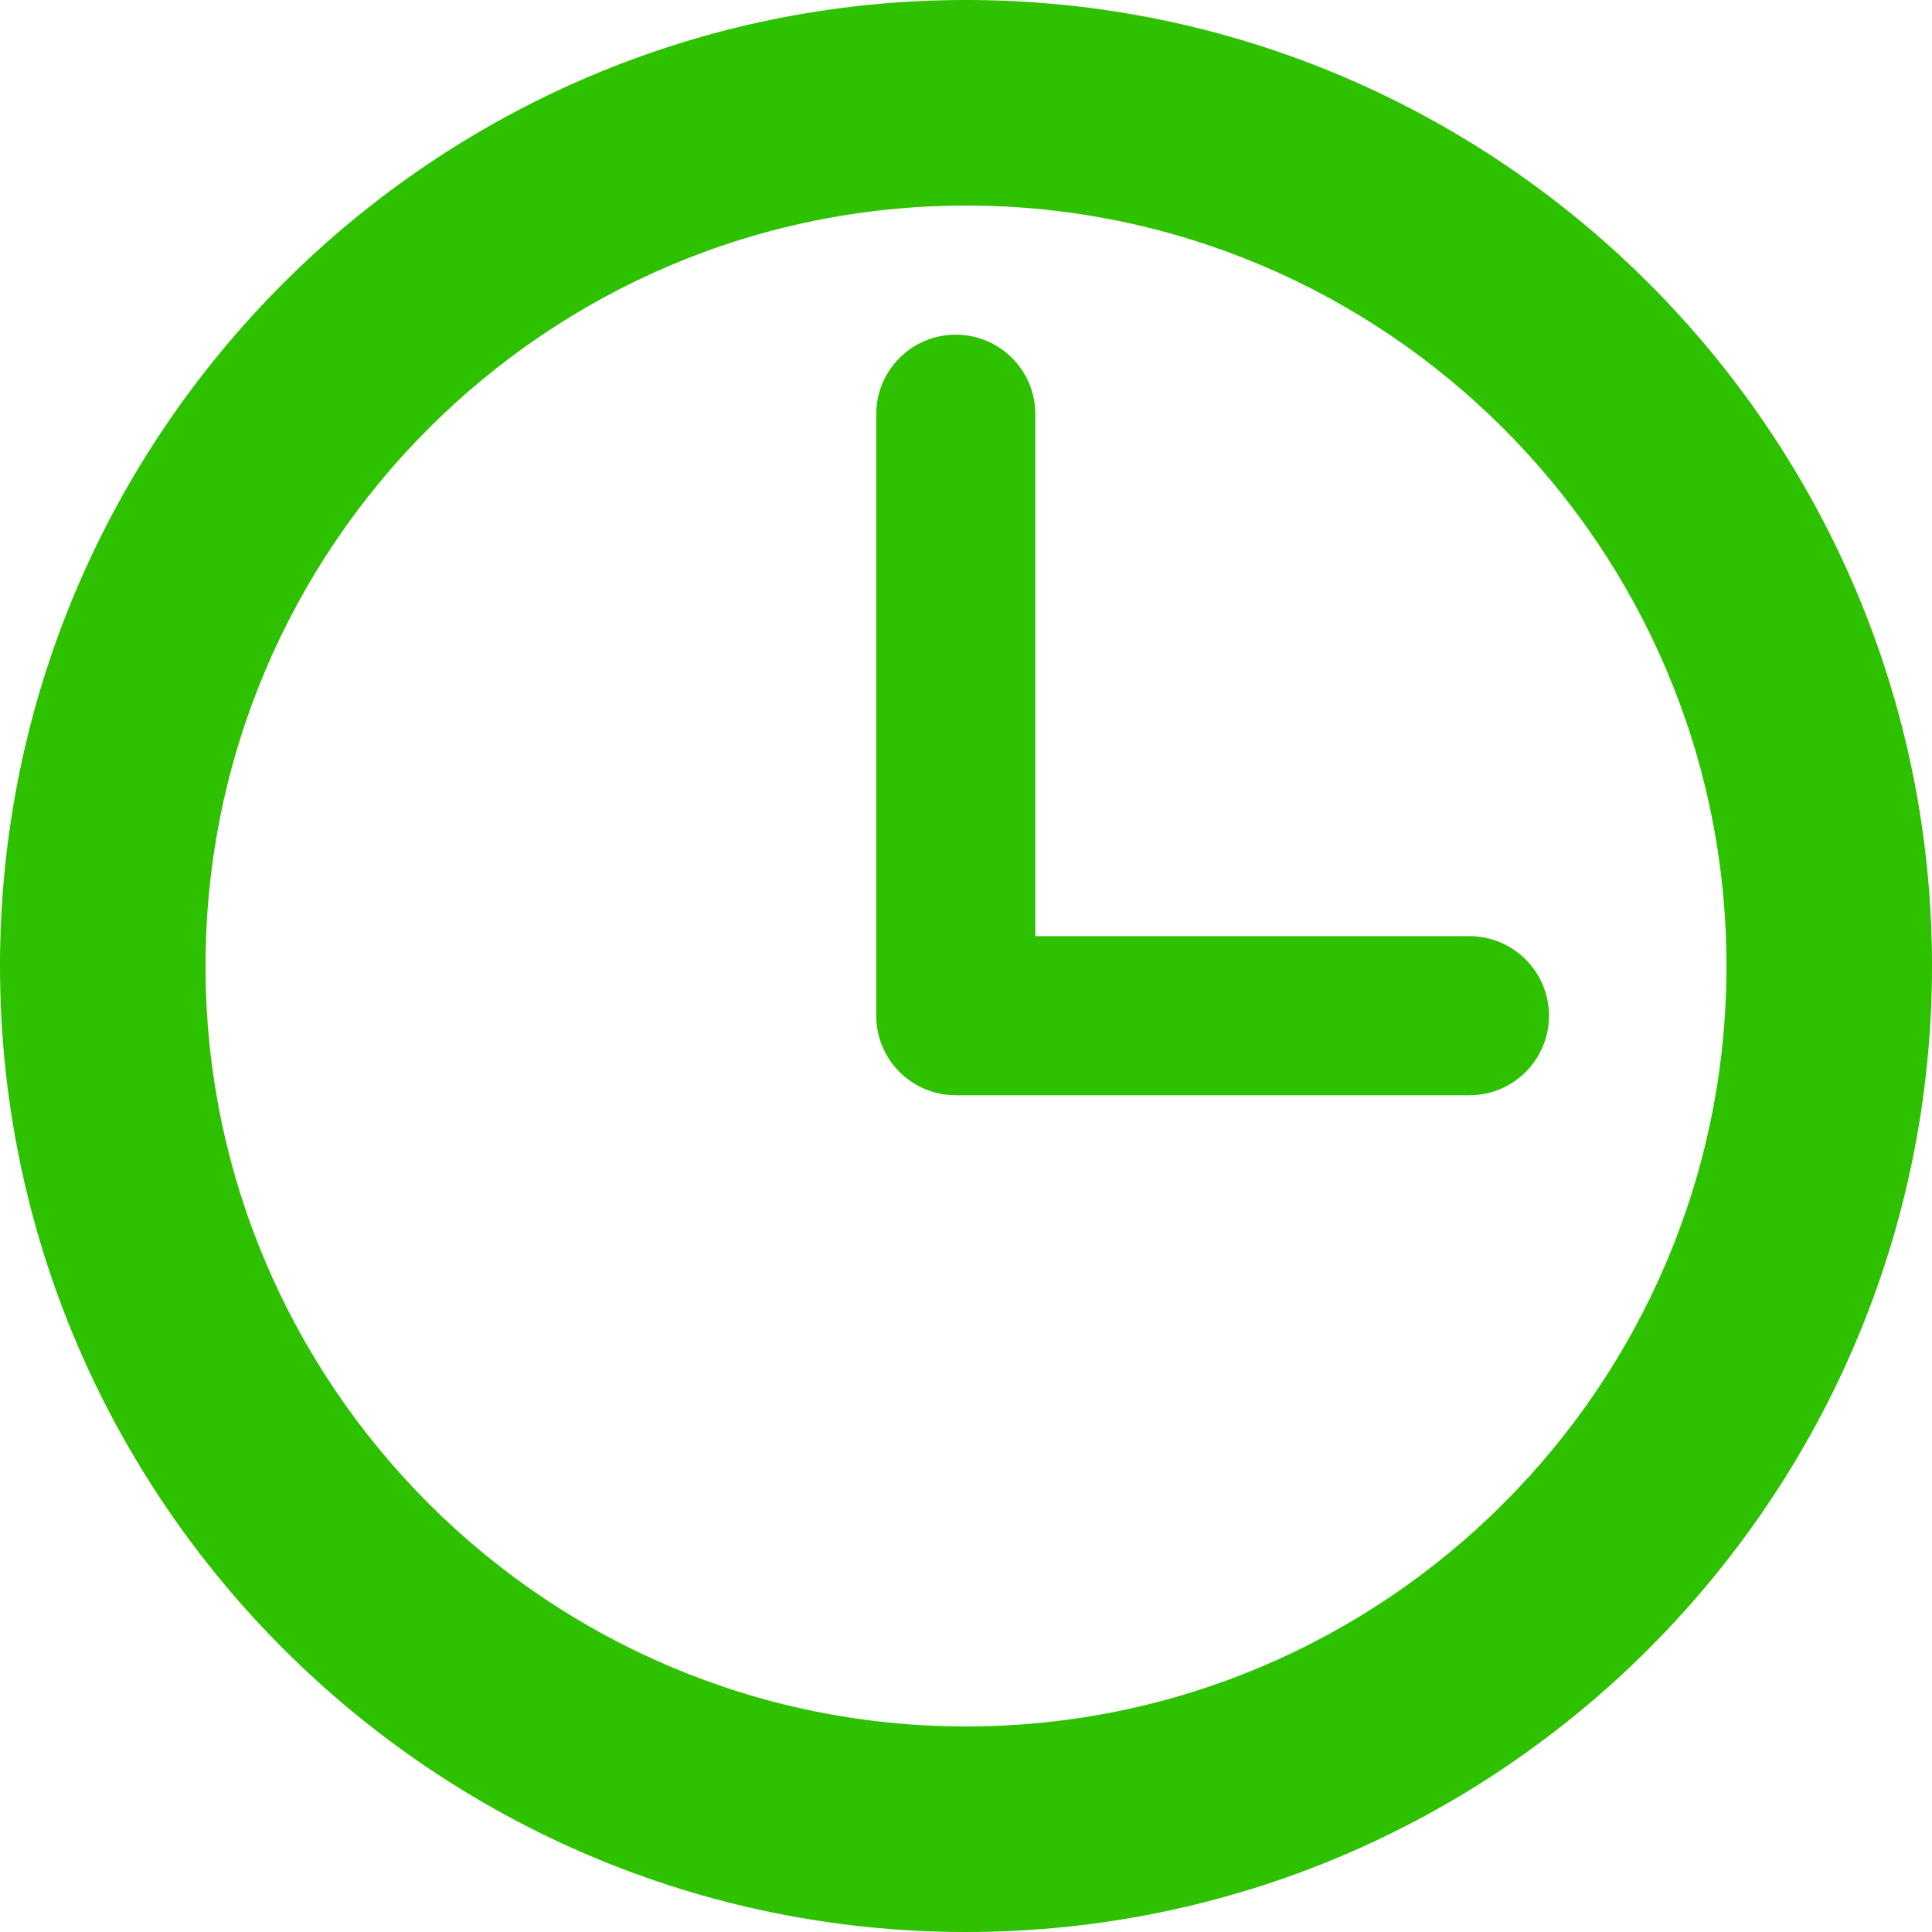
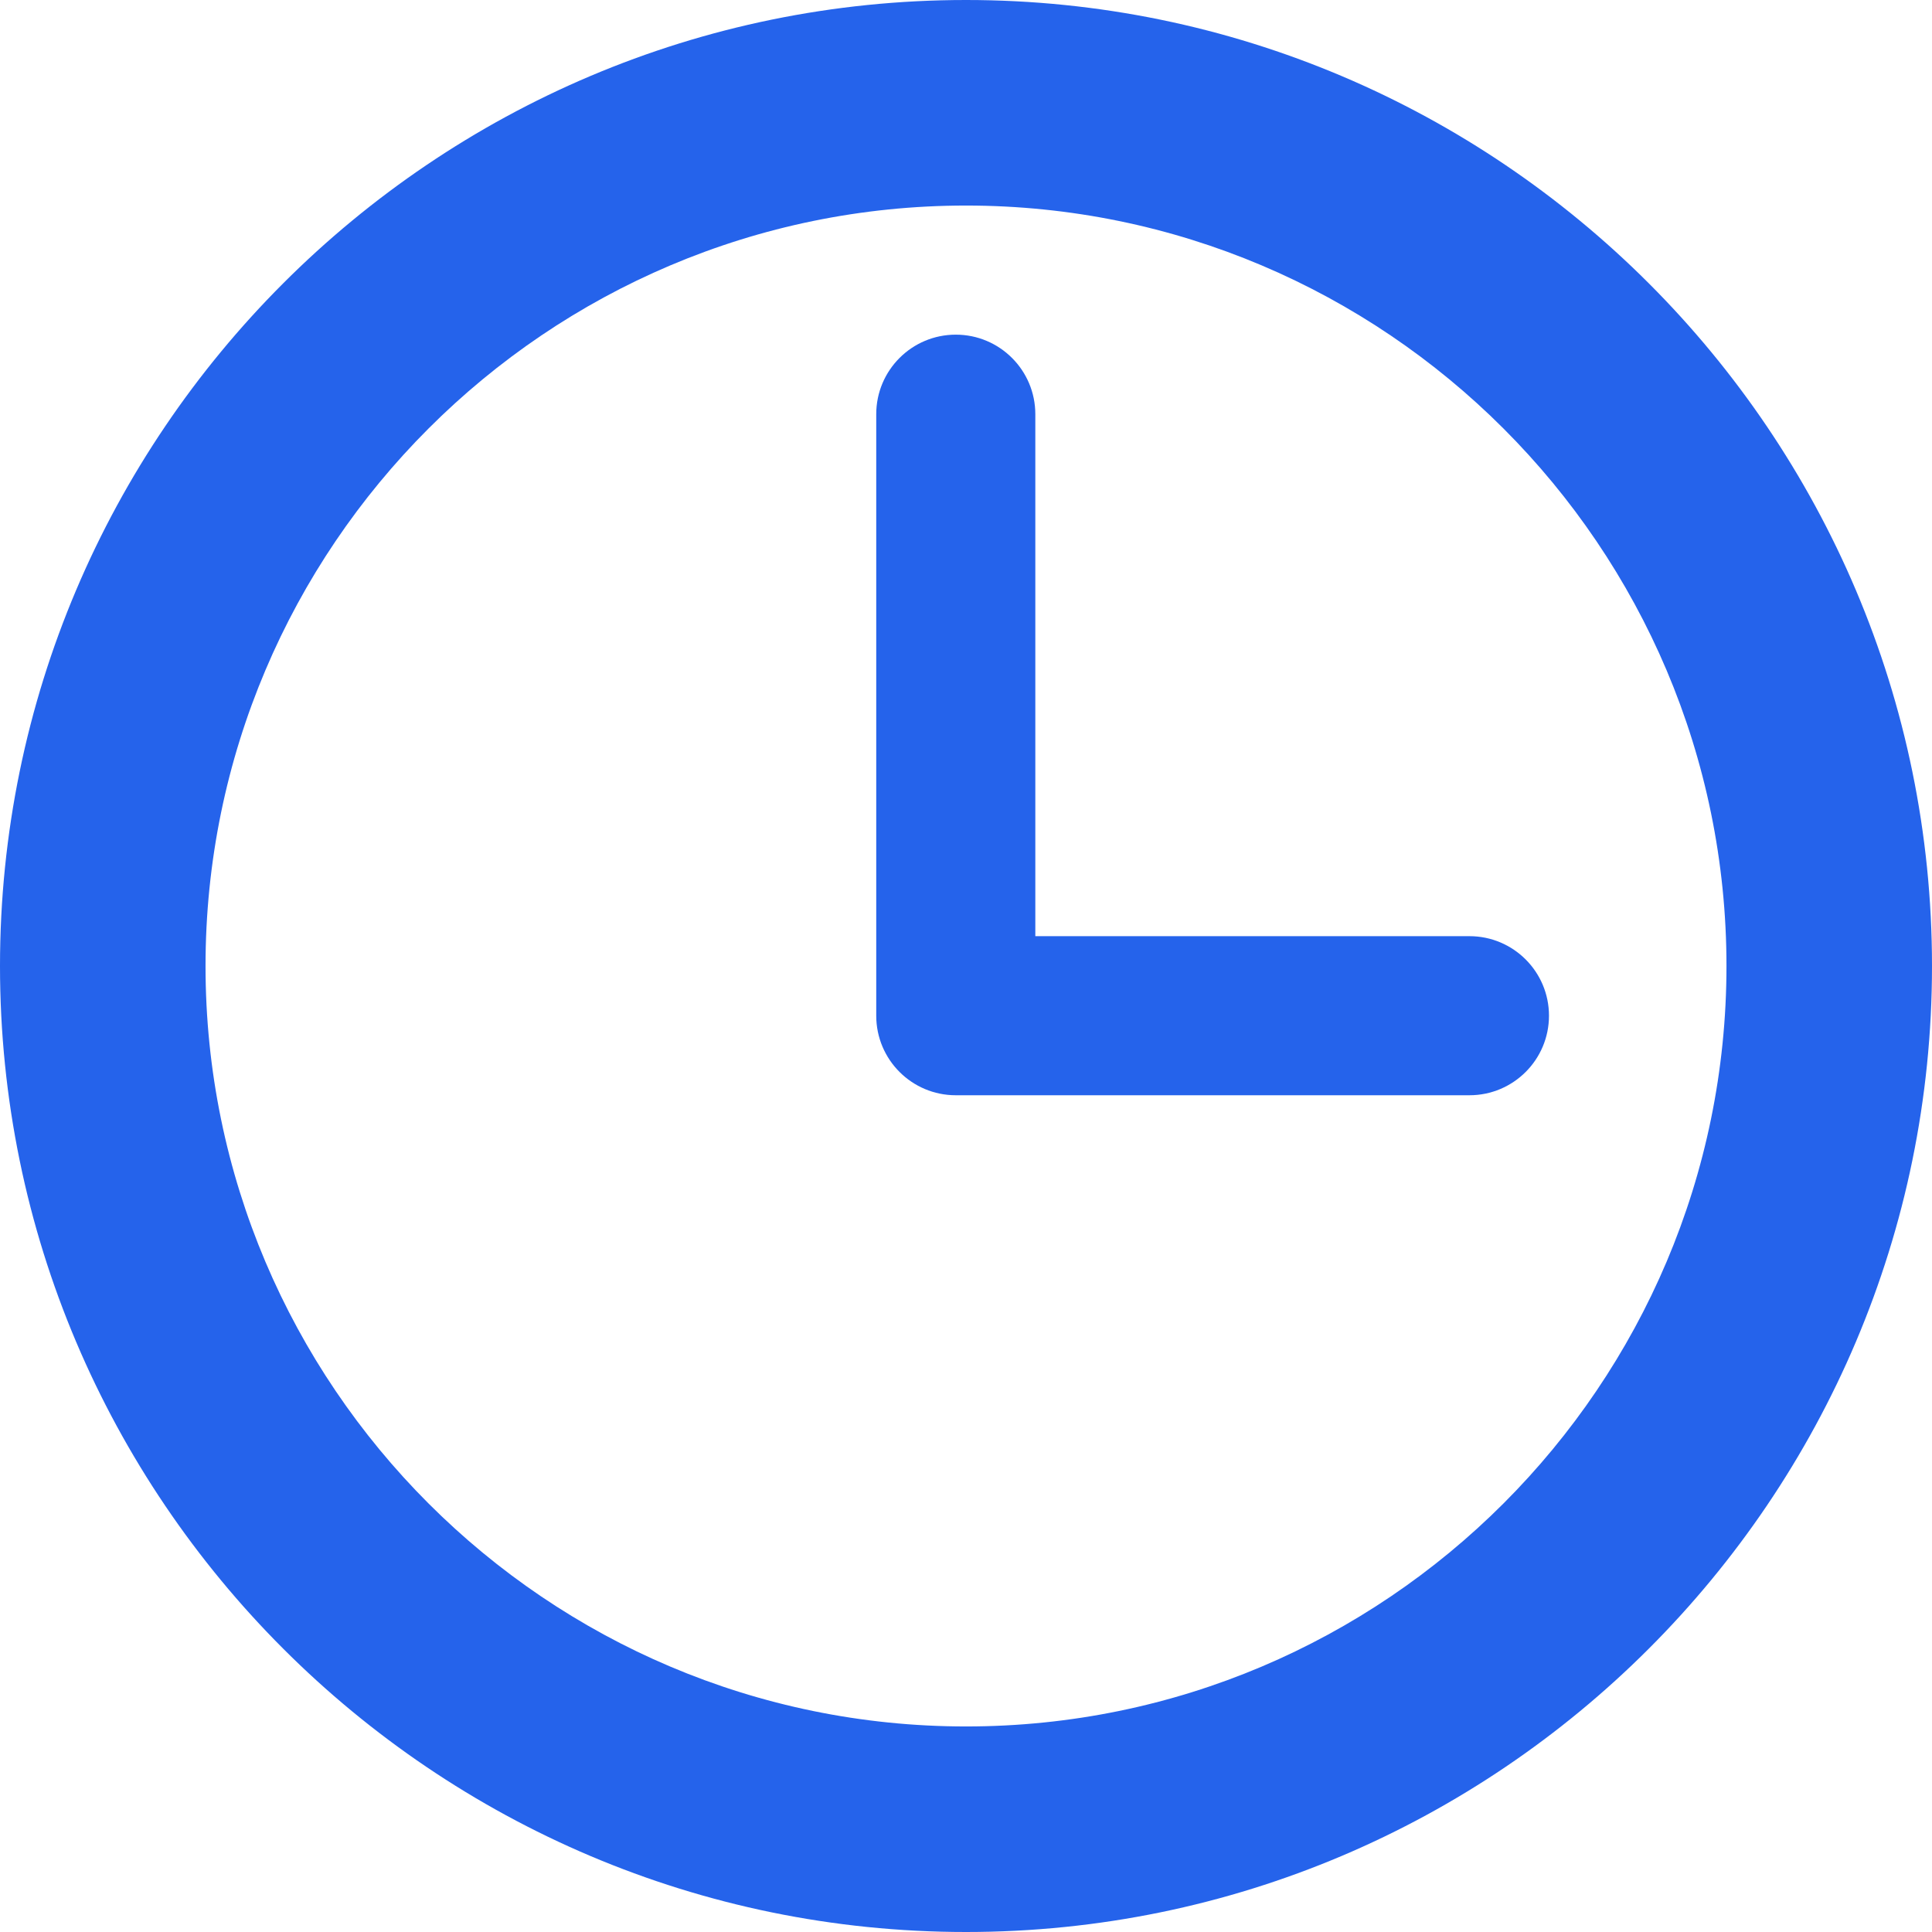
<svg xmlns="http://www.w3.org/2000/svg" version="1.1" id="Capa_1" x="0px" y="0px" width="512px" height="512px" viewBox="0 0 97.16 97.16" style="enable-background:new 0 0 97.16 97.16;" xml:space="preserve">
  <g>
    <g>
-       <path d="M48.58,0C21.793,0,0,21.793,0,48.58s21.793,48.58,48.58,48.58s48.58-21.793,48.58-48.58S75.367,0,48.58,0z M48.58,86.823    c-21.087,0-38.244-17.155-38.244-38.243S27.493,10.337,48.58,10.337S86.824,27.492,86.824,48.58S69.667,86.823,48.58,86.823z" fill="#2DC100" />
-       <path d="M73.898,47.08H52.066V20.83c0-2.209-1.791-4-4-4c-2.209,0-4,1.791-4,4v30.25c0,2.209,1.791,4,4,4h25.832    c2.209,0,4-1.791,4-4S76.107,47.08,73.898,47.08z" fill="#2DC100" />
+       <path d="M48.58,0C21.793,0,0,21.793,0,48.58s21.793,48.58,48.58,48.58s48.58-21.793,48.58-48.58S75.367,0,48.58,0z M48.58,86.823    c-21.087,0-38.244-17.155-38.244-38.243S27.493,10.337,48.58,10.337S86.824,27.492,86.824,48.58S69.667,86.823,48.58,86.823z" fill="#2563EB" />
+       <path d="M73.898,47.08H52.066V20.83c0-2.209-1.791-4-4-4c-2.209,0-4,1.791-4,4v30.25c0,2.209,1.791,4,4,4h25.832    c2.209,0,4-1.791,4-4S76.107,47.08,73.898,47.08z" fill="#2563EB" />
    </g>
  </g>
  <g>
</g>
  <g>
</g>
  <g>
</g>
  <g>
</g>
  <g>
</g>
  <g>
</g>
  <g>
</g>
  <g>
</g>
  <g>
</g>
  <g>
</g>
  <g>
</g>
  <g>
</g>
  <g>
</g>
  <g>
</g>
  <g>
</g>
</svg>
